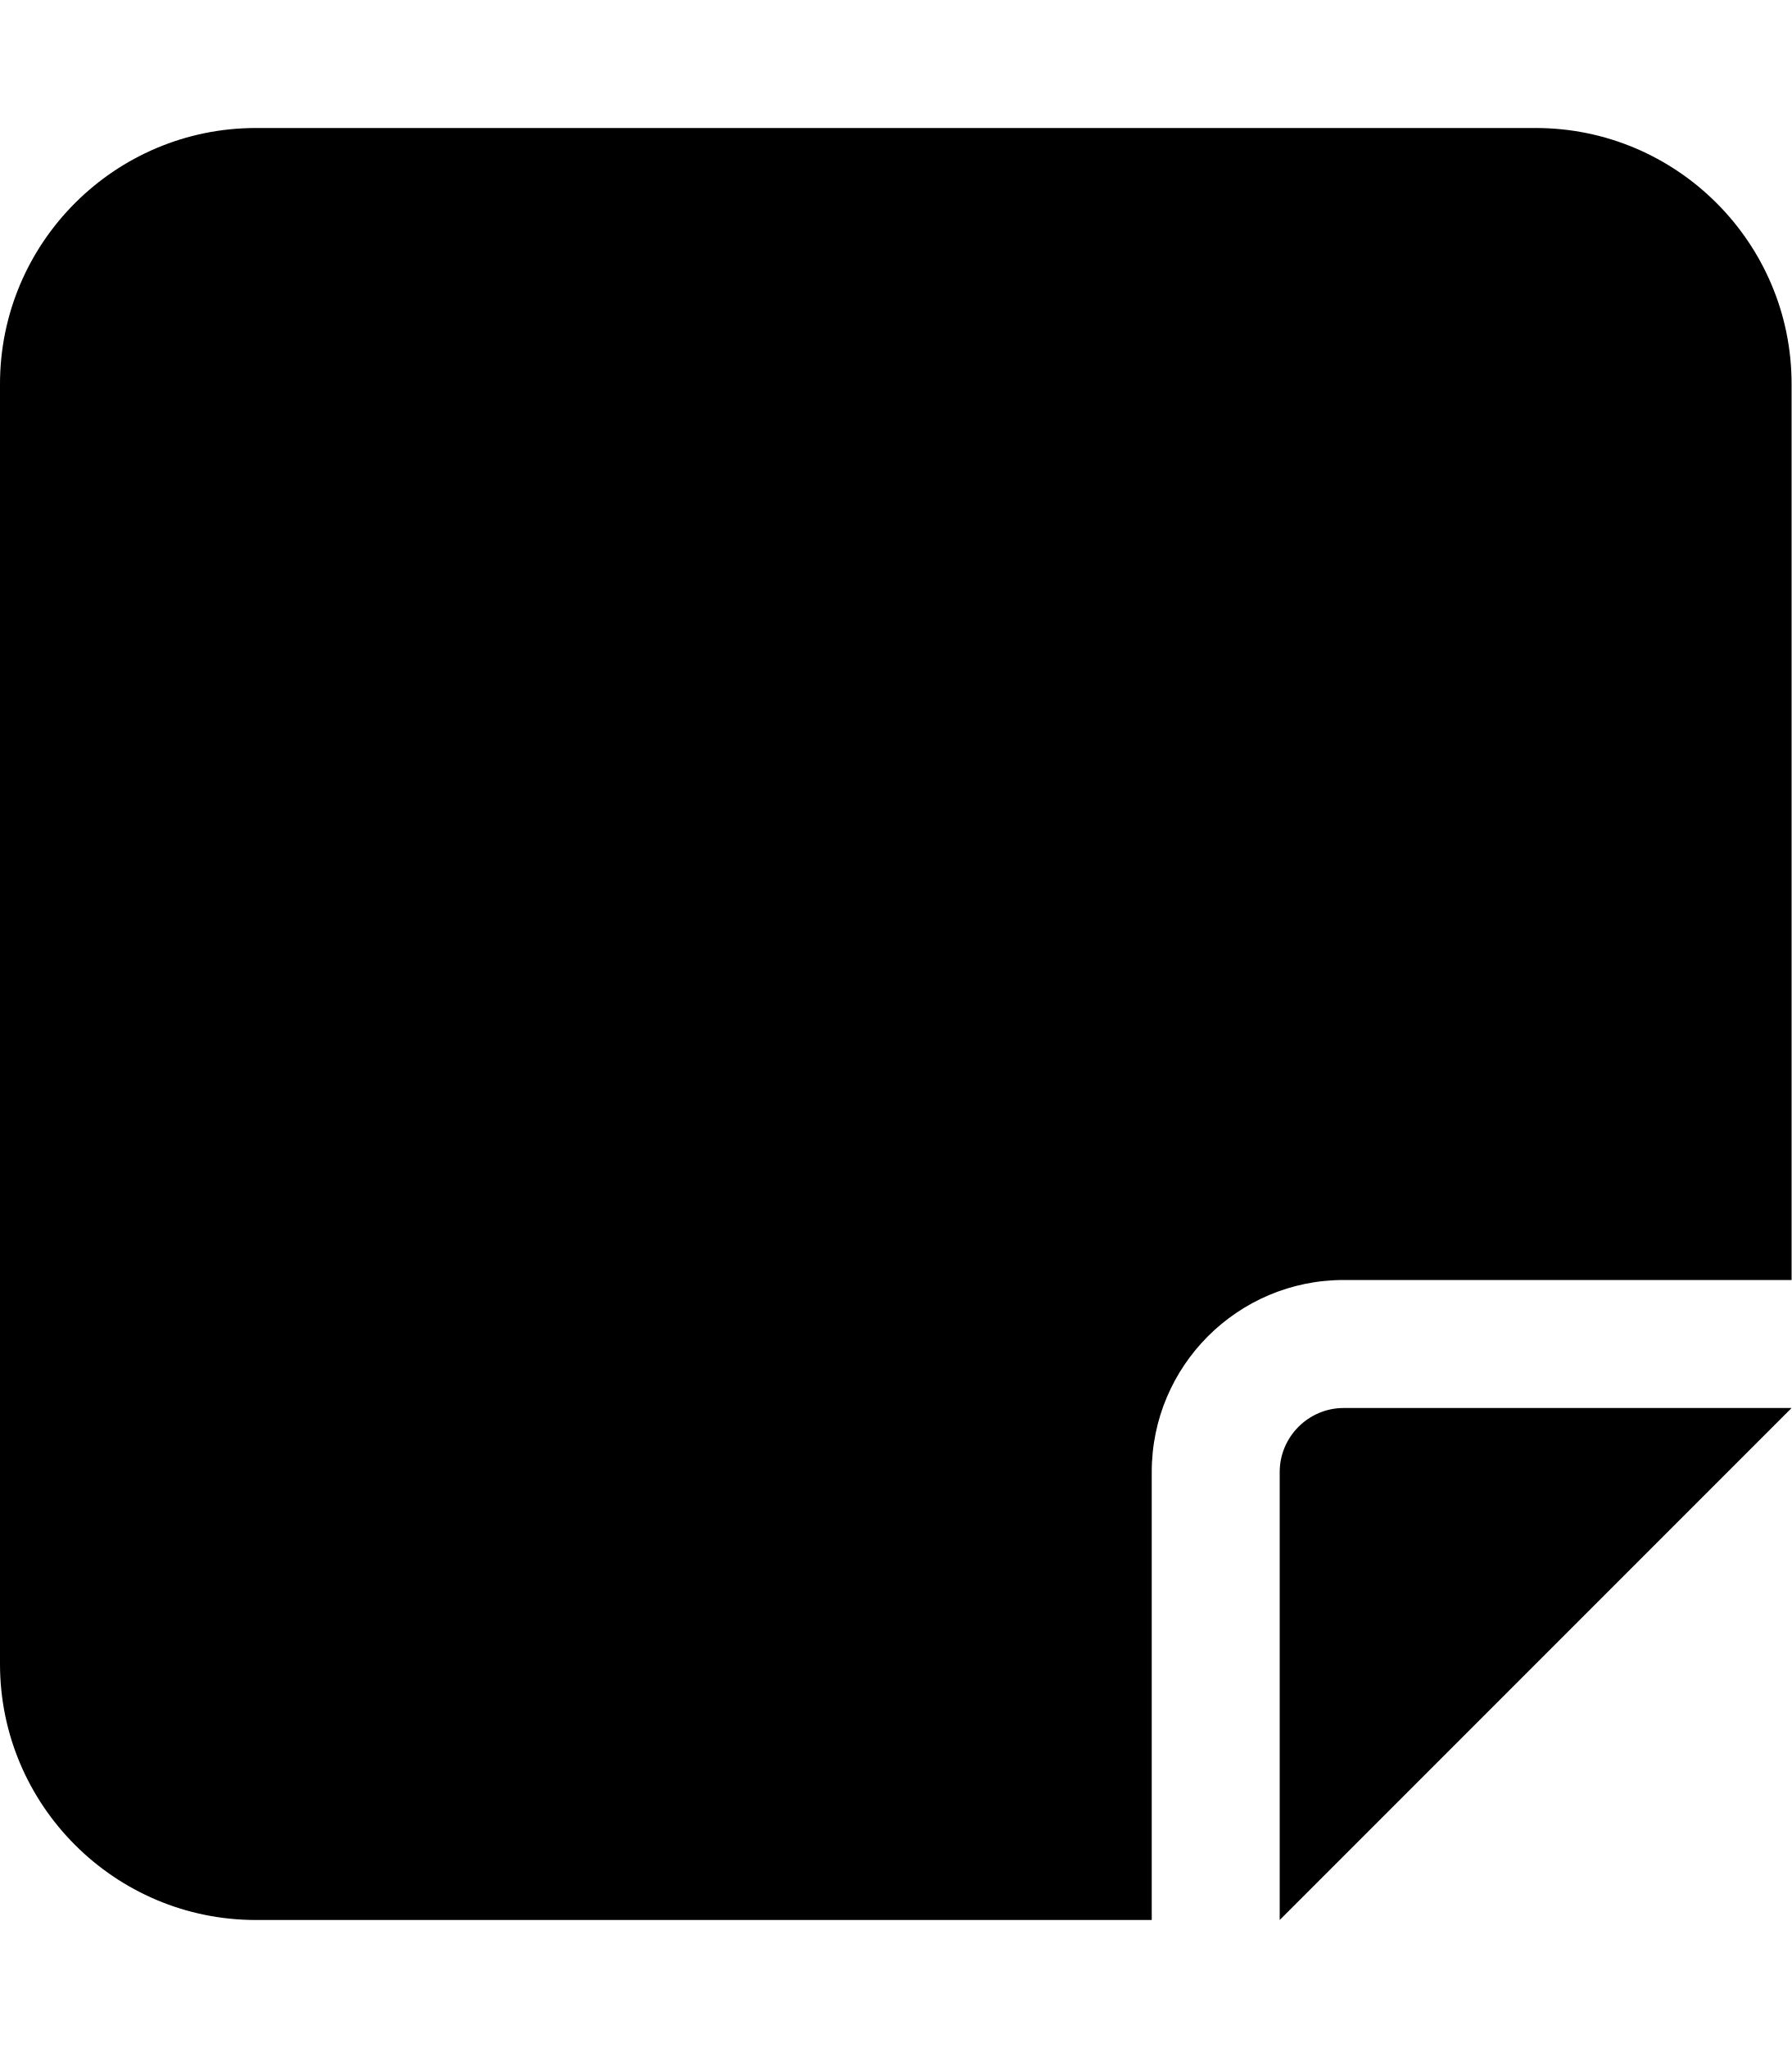
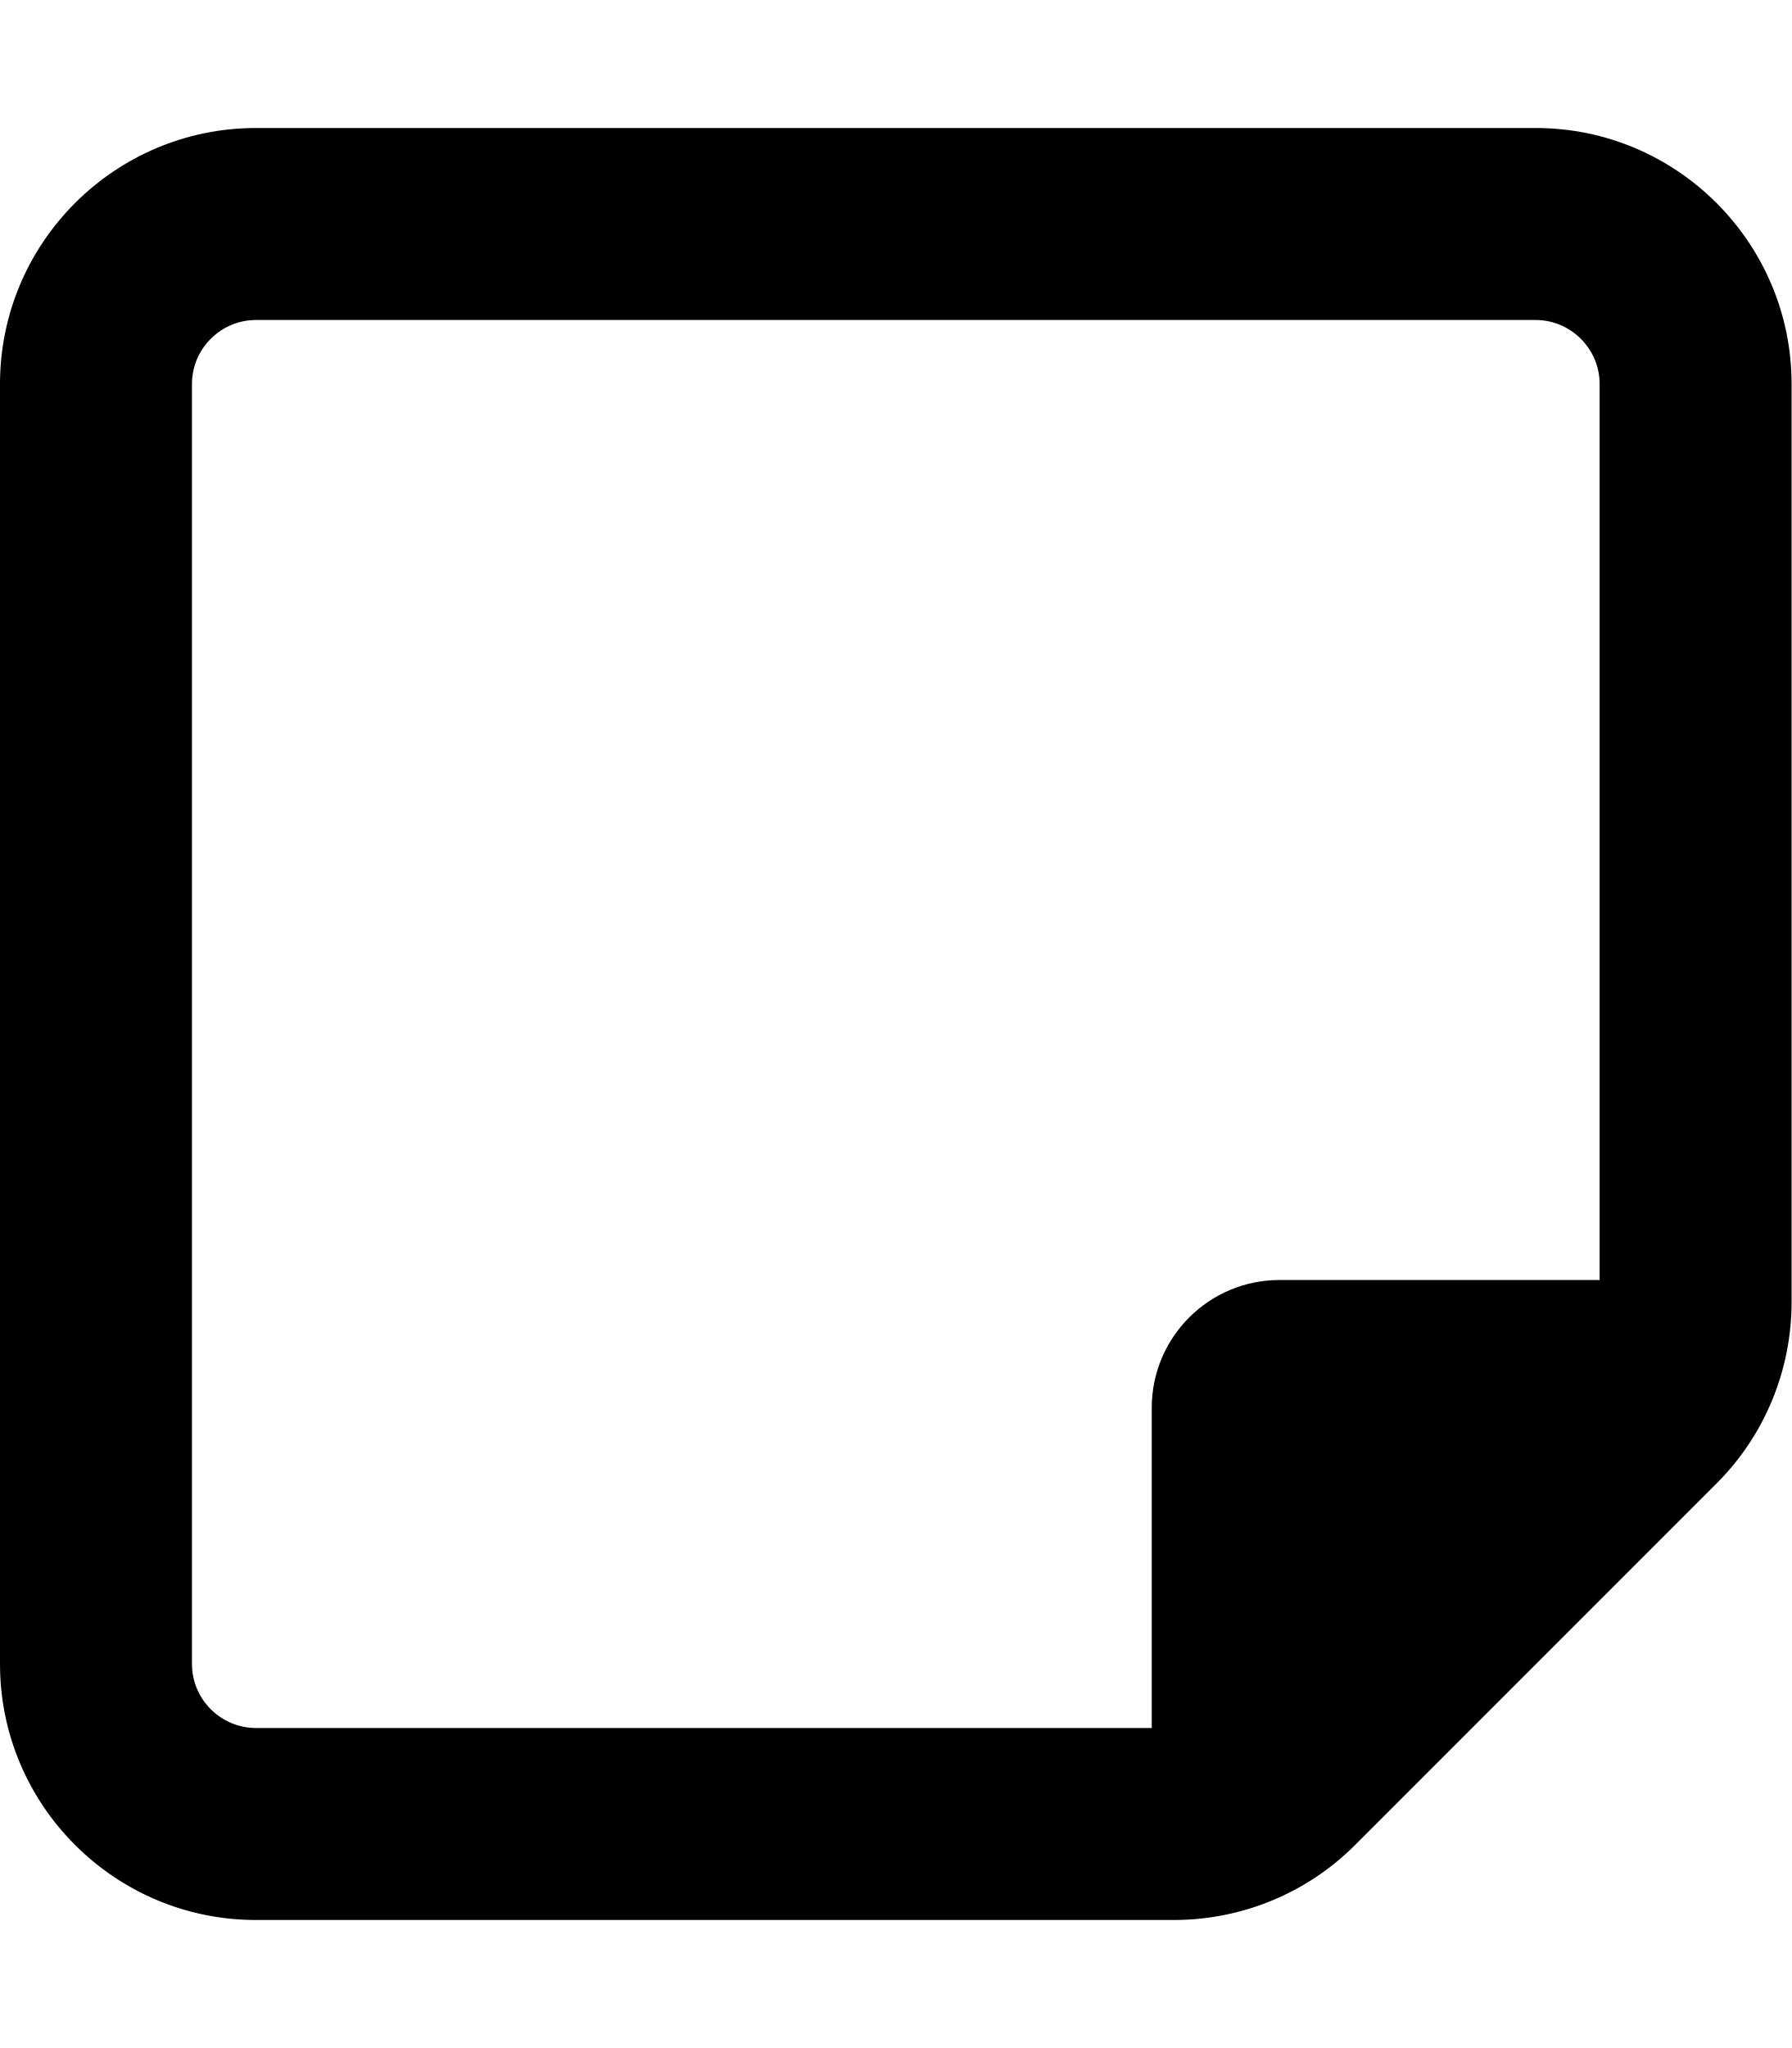
<svg xmlns="http://www.w3.org/2000/svg" viewBox="0 0 448 512">
-   <path d="M64 32C28.7 32 0 60.7 0 96V416c0 35.3 28.7 64 64 64H288V368c0-26.5 21.5-48 48-48H448V96c0-35.3-28.7-64-64-64H64zM448 352H402.7 336c-8.8 0-16 7.2-16 16v66.7V480l32-32 64-64 32-32z" />
+   <path d="M64 80c-8.8 0-16 7.2-16 16V416c0 8.8 7.2 16 16 16H288V352c0-17.7 14.3-32 32-32h80V96c0-8.8-7.2-16-16-16H64zM288 480H64c-35.3 0-64-28.7-64-64V96C0 60.7 28.7 32 64 32H384c35.3 0 64 28.7 64 64V320v5.5c0 17-6.7 33.3-18.7 45.3l-90.5 90.5c-12 12-28.3 18.7-45.3 18.7H288z" />
</svg>
